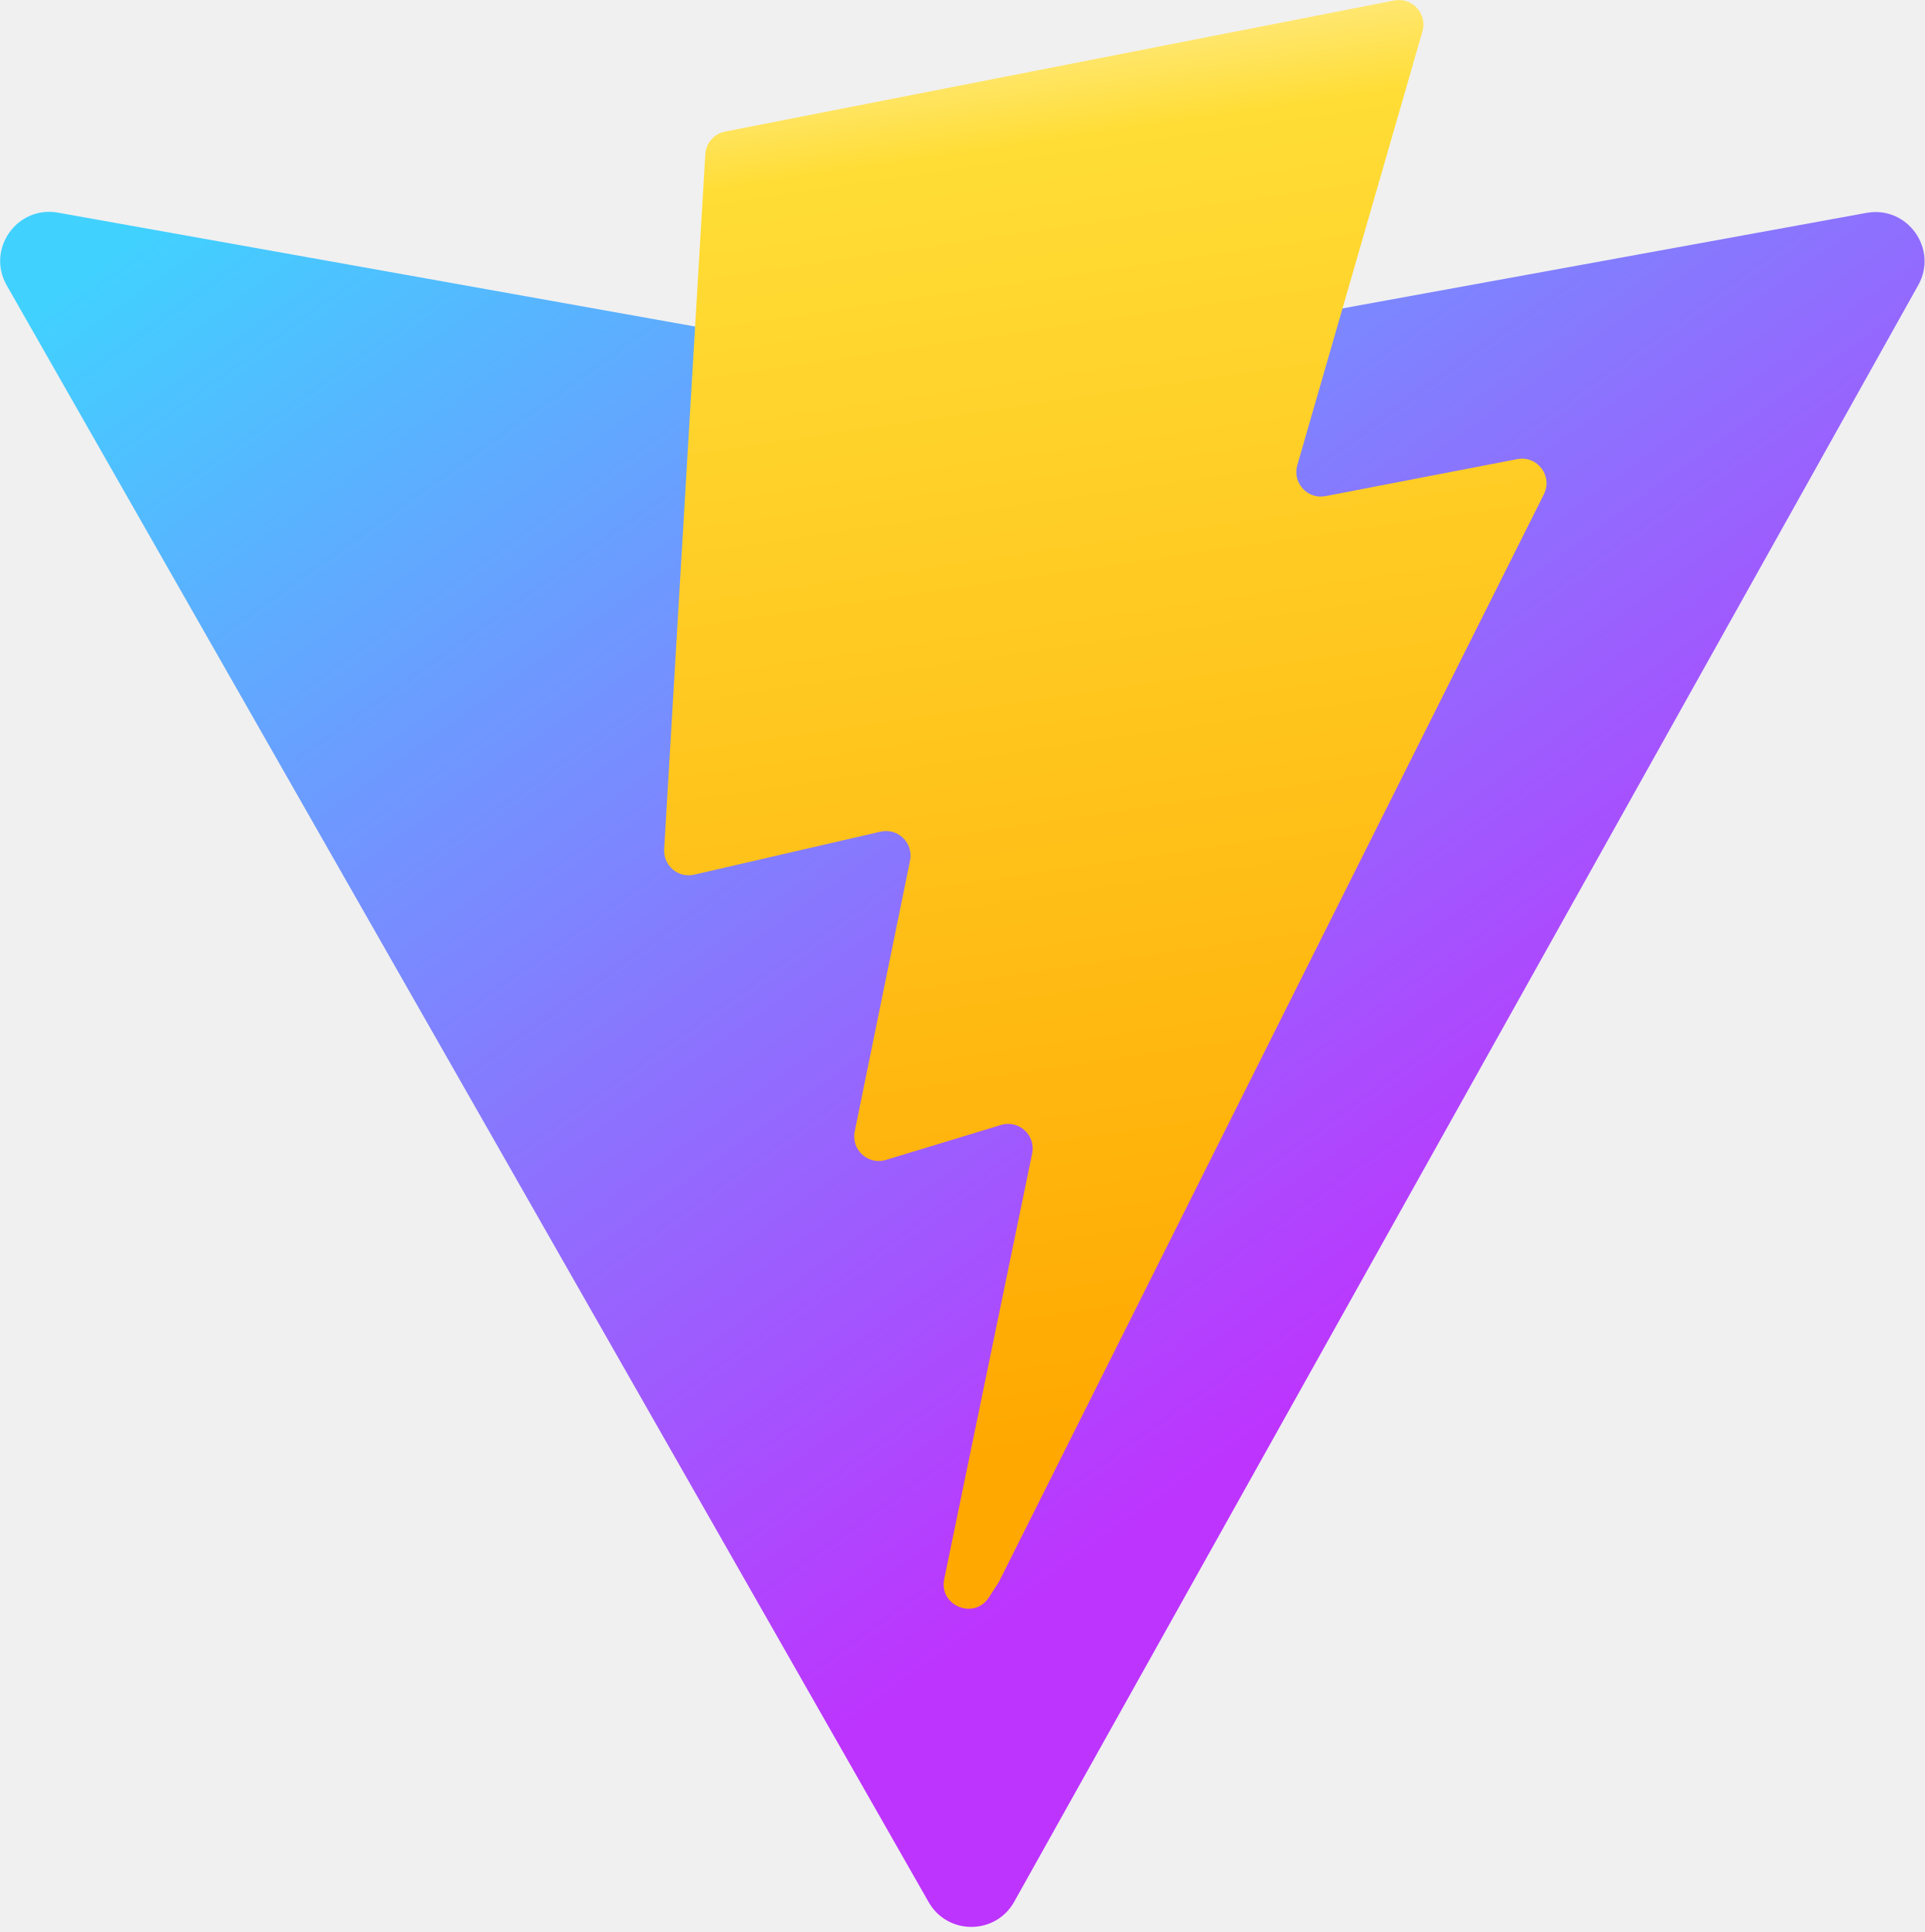
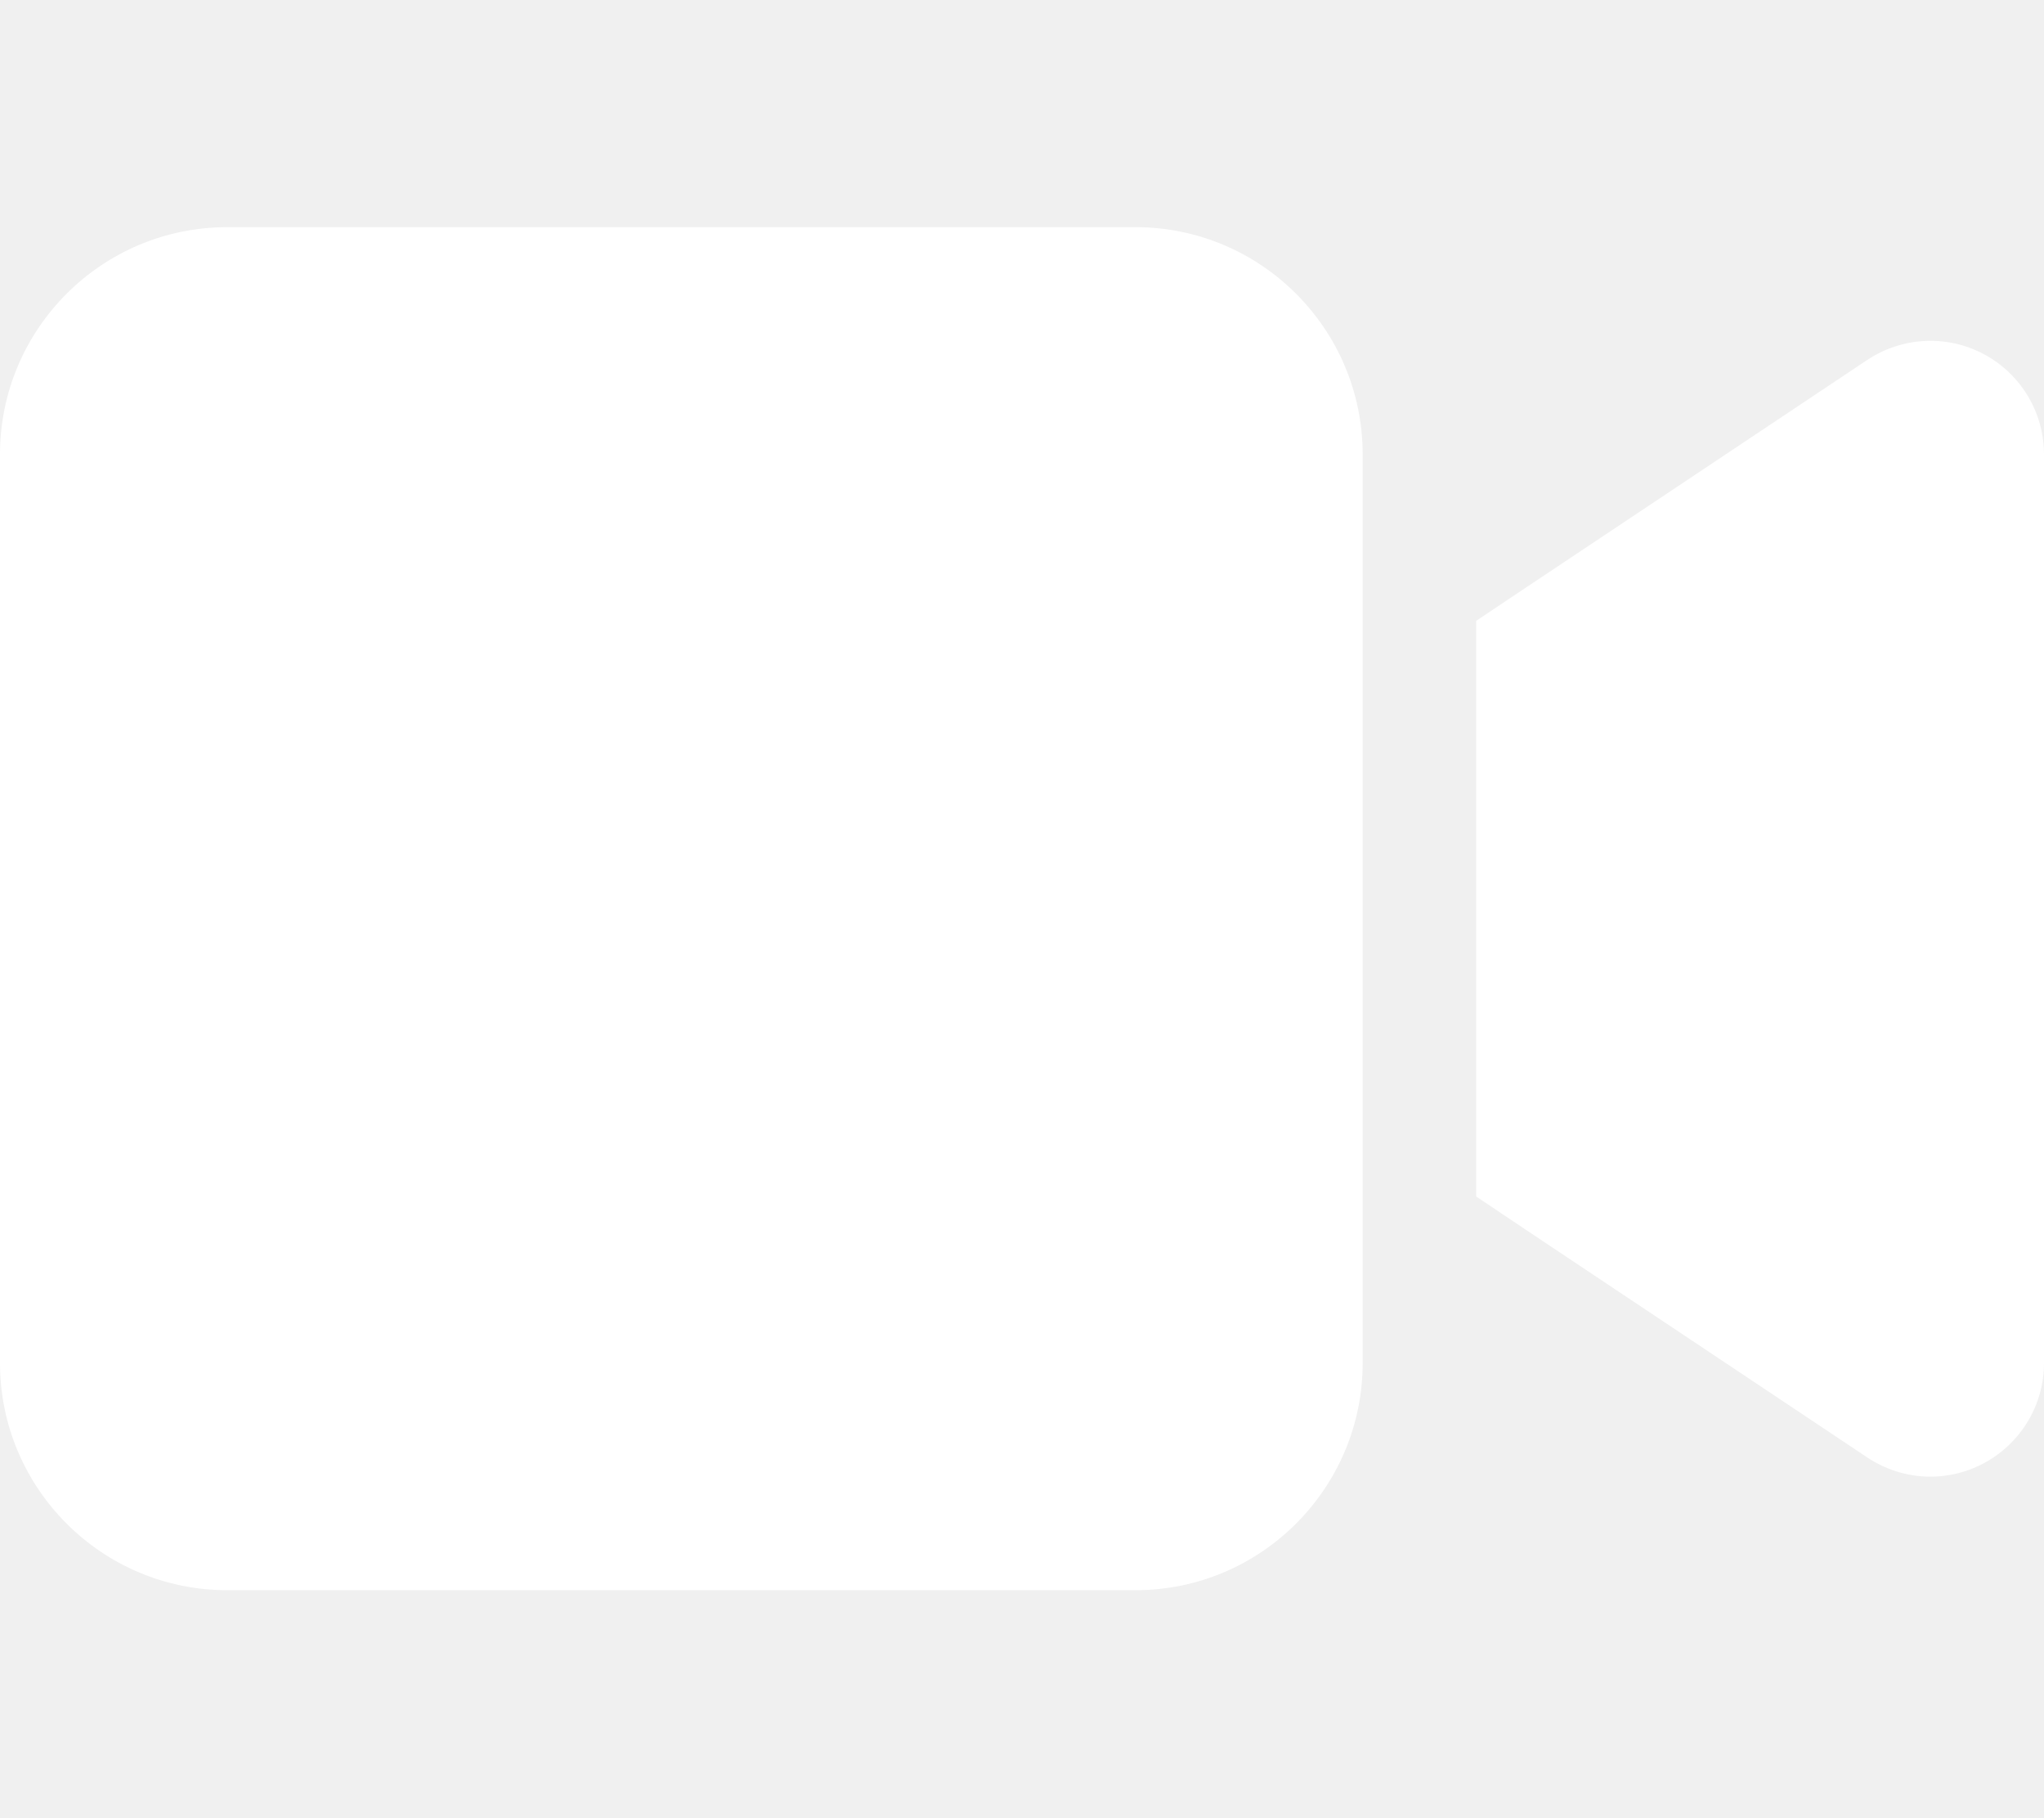
- <svg xmlns="http://www.w3.org/2000/svg" aria-hidden="true" role="img" class="iconify iconify--logos" width="31.88" height="32" preserveAspectRatio="xMidYMid meet" viewBox="0 0 256 257">
-   <defs>
-     <linearGradient id="IconifyId1813088fe1fbc01fb466" x1="-.828%" x2="57.636%" y1="7.652%" y2="78.411%">
-       <stop offset="0%" stop-color="#41D1FF" />
-       <stop offset="100%" stop-color="#BD34FE" />
-     </linearGradient>
-     <linearGradient id="IconifyId1813088fe1fbc01fb467" x1="43.376%" x2="50.316%" y1="2.242%" y2="89.03%">
-       <stop offset="0%" stop-color="#FFEA83" />
-       <stop offset="8.333%" stop-color="#FFDD35" />
-       <stop offset="100%" stop-color="#FFA800" />
-     </linearGradient>
-   </defs>
-   <path fill="url(#IconifyId1813088fe1fbc01fb466)" d="M255.153 37.938L134.897 252.976c-2.483 4.44-8.862 4.466-11.382.048L.875 37.958c-2.746-4.814 1.371-10.646 6.827-9.67l120.385 21.517a6.537 6.537 0 0 0 2.322-.004l117.867-21.483c5.438-.991 9.574 4.796 6.877 9.62Z" />
-   <path fill="url(#IconifyId1813088fe1fbc01fb467)" d="M185.432.063L96.44 17.501a3.268 3.268 0 0 0-2.634 3.014l-5.474 92.456a3.268 3.268 0 0 0 3.997 3.378l24.777-5.718c2.318-.535 4.413 1.507 3.936 3.838l-7.361 36.047c-.495 2.426 1.782 4.5 4.151 3.78l15.304-4.649c2.372-.72 4.652 1.36 4.15 3.788l-11.698 56.621c-.732 3.542 3.979 5.473 5.943 2.437l1.313-2.028l72.516-144.72c1.215-2.423-.88-5.186-3.54-4.672l-25.505 4.922c-2.396.462-4.435-1.77-3.759-4.114l16.646-57.705c.677-2.35-1.37-4.583-3.769-4.113Z" />
+ <svg xmlns="http://www.w3.org/2000/svg" fill="#fff" viewBox="0 0 576 512">
+   <path d="M0 128C0 92.7 28.7 64 64 64l256 0c35.3 0 64 28.7 64 64l0 256c0 35.3-28.7 64-64 64L64 448c-35.3 0-64-28.7-64-64L0 128zM559.1 99.8c10.4 5.6 16.9 16.4 16.9 28.2l0 256c0 11.8-6.5 22.6-16.9 28.2s-23 5-32.9-1.6l-96-64L416 337.1l0-17.1 0-128 0-17.1 14.2-9.5 96-64c9.8-6.5 22.4-7.2 32.9-1.6z" />
</svg>
